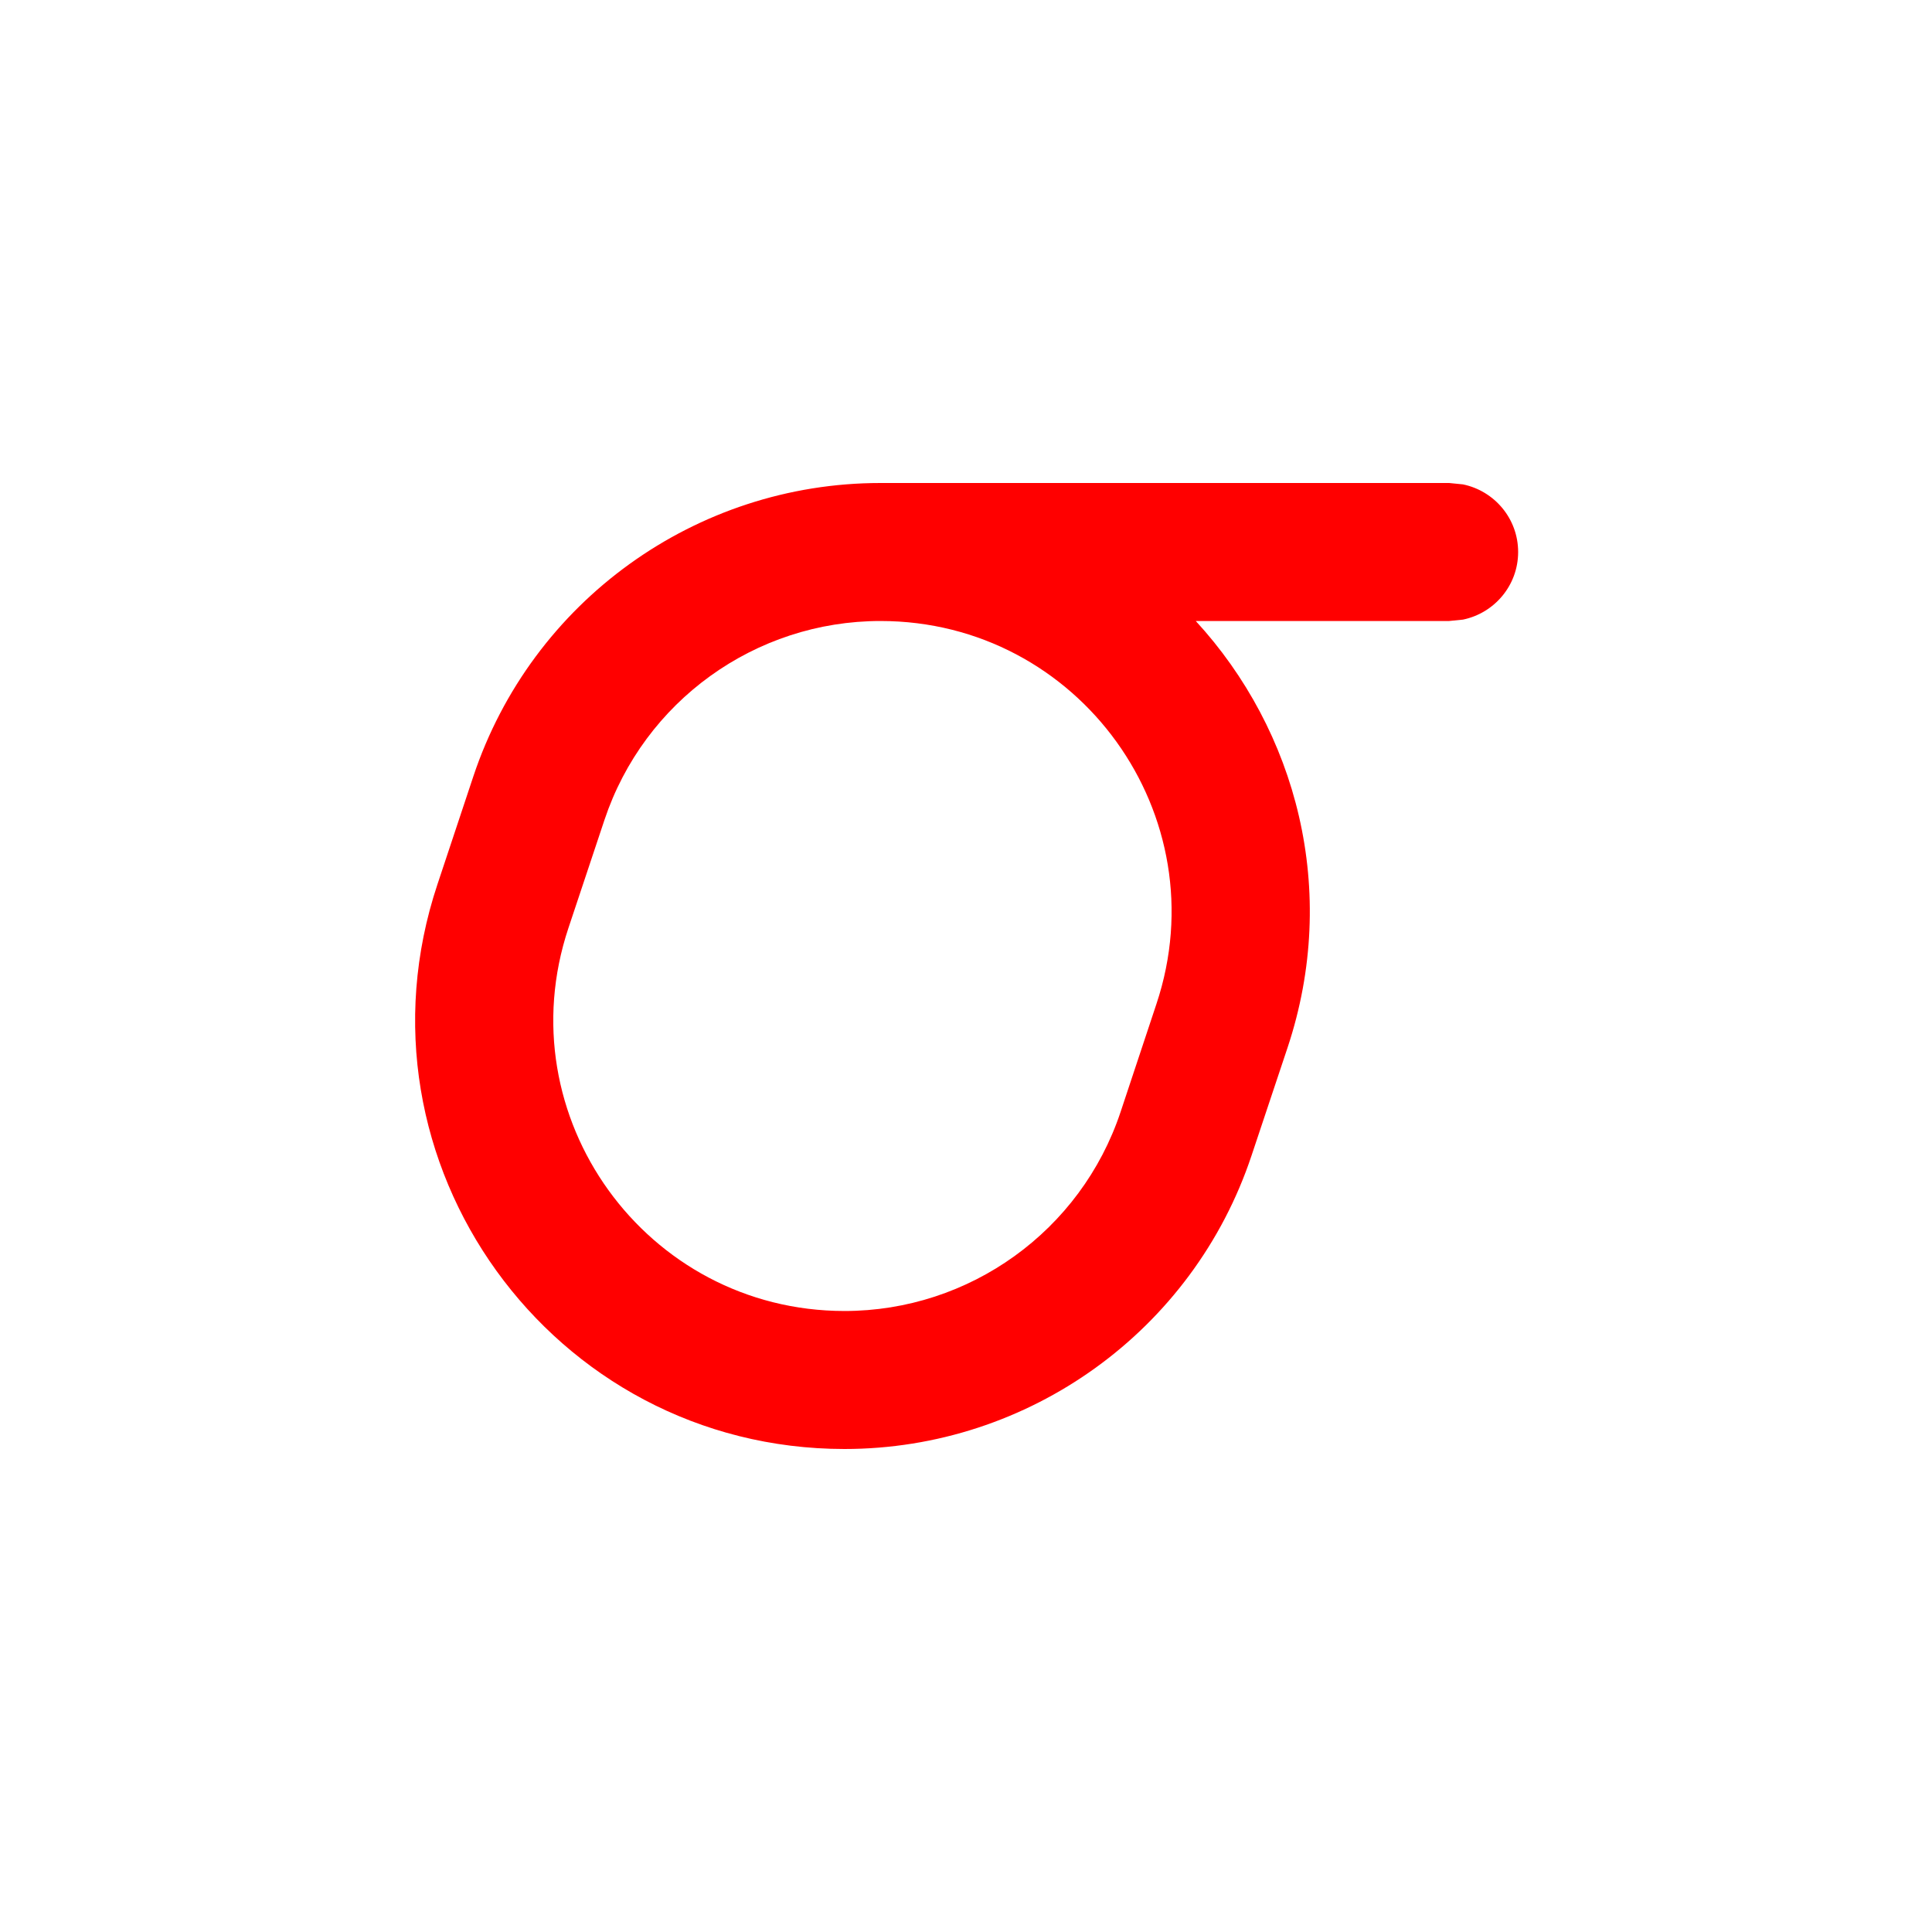
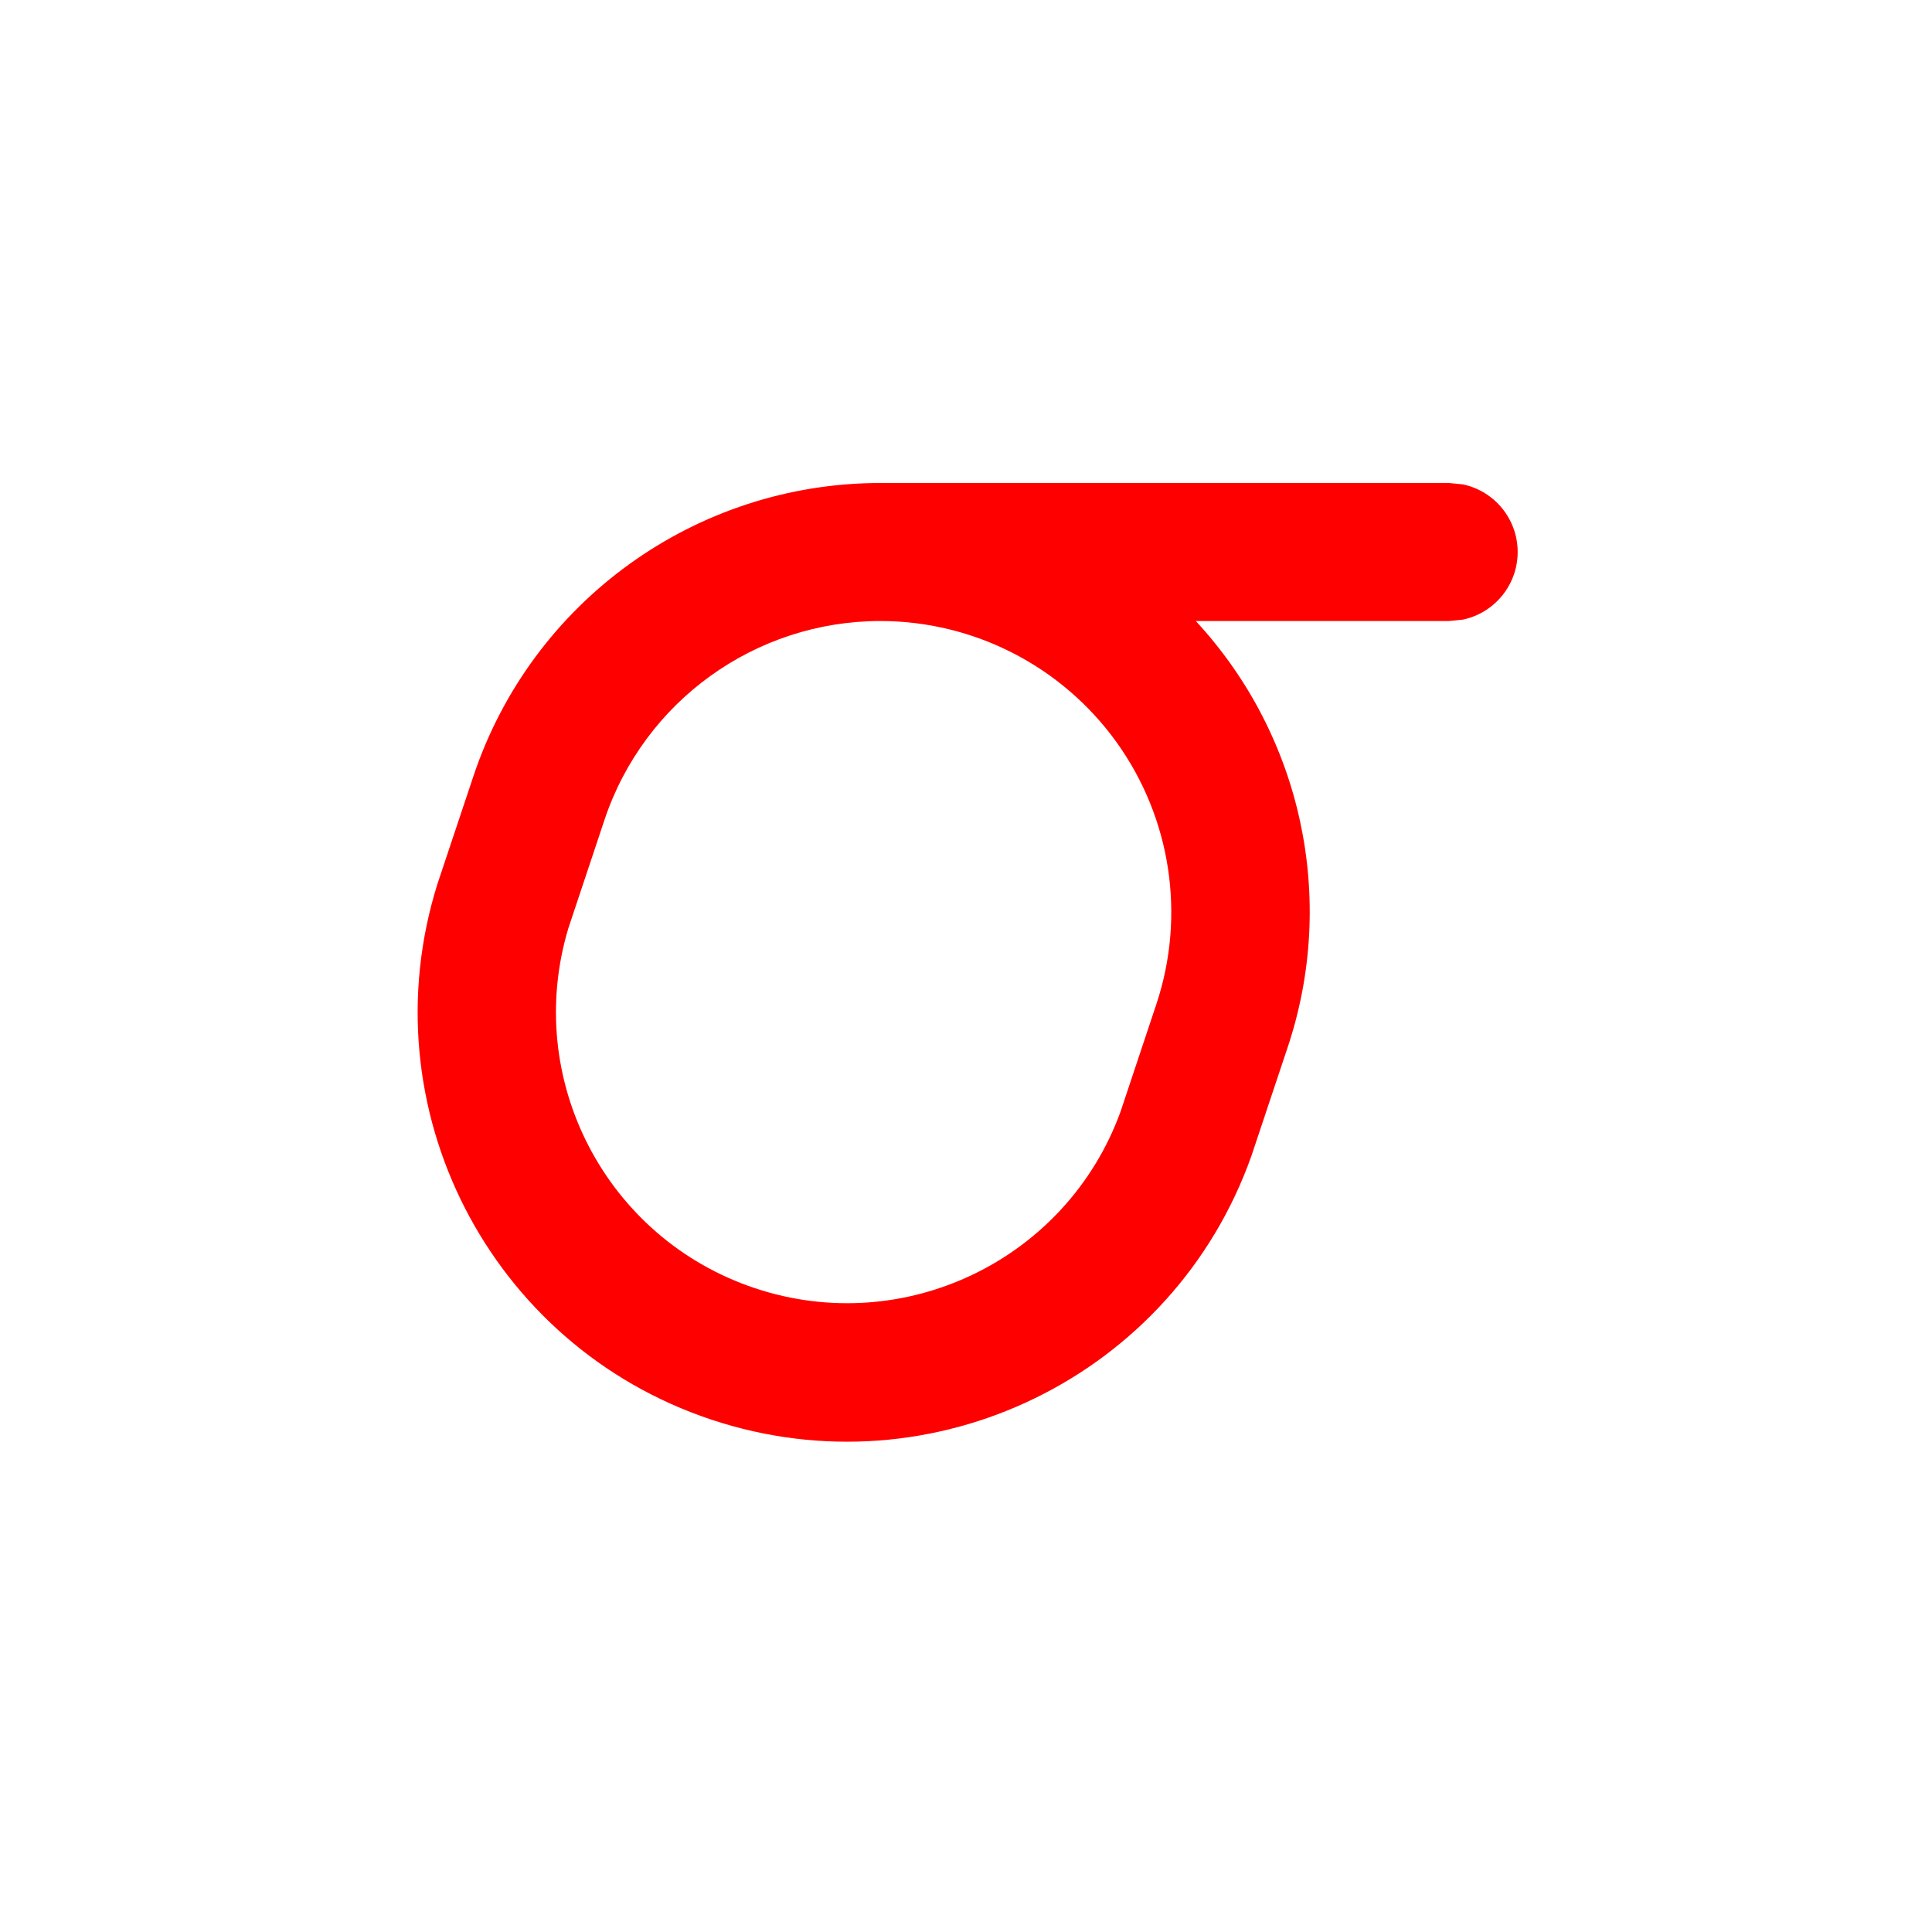
- <svg xmlns="http://www.w3.org/2000/svg" width="14" height="14" viewBox="0 0 14 14" fill="none">
-   <path d="M10.601 3.51C10.829 3.557 11.001 3.758 11.001 4C11.001 4.242 10.829 4.443 10.601 4.49L10.501 4.5H8.665C9.394 5.293 9.709 6.453 9.33 7.592L9.069 8.374C8.646 9.643 7.457 10.5 6.119 10.5C3.997 10.499 2.499 8.421 3.17 6.408L3.43 5.626C3.853 4.357 5.042 3.5 6.38 3.5H10.501L10.601 3.51ZM6.38 4.5C5.473 4.5 4.667 5.081 4.38 5.942L4.119 6.725C3.664 8.09 4.68 9.499 6.119 9.5C7.026 9.5 7.833 8.919 8.12 8.058L8.38 7.275C8.835 5.91 7.82 4.5 6.38 4.5Z" fill="red" />
+ <svg xmlns="http://www.w3.org/2000/svg" width="14" height="14" fill="none" viewBox="0 0 14 14">
+   <path fill="red" d="M10.601 3.51a.501.501 0 0 1 0 .98l-.1.01H8.665a3.1 3.1 0 0 1 .665 3.092l-.261.782a3.11 3.11 0 0 1-5.9-1.966l.261-.782A3.11 3.11 0 0 1 6.38 3.5h4.12zm-4.22.99A2.11 2.11 0 0 0 4.38 5.942l-.261.783a2.109 2.109 0 0 0 4 1.333l.261-.783a2.11 2.11 0 0 0-2-2.775" />
</svg>
